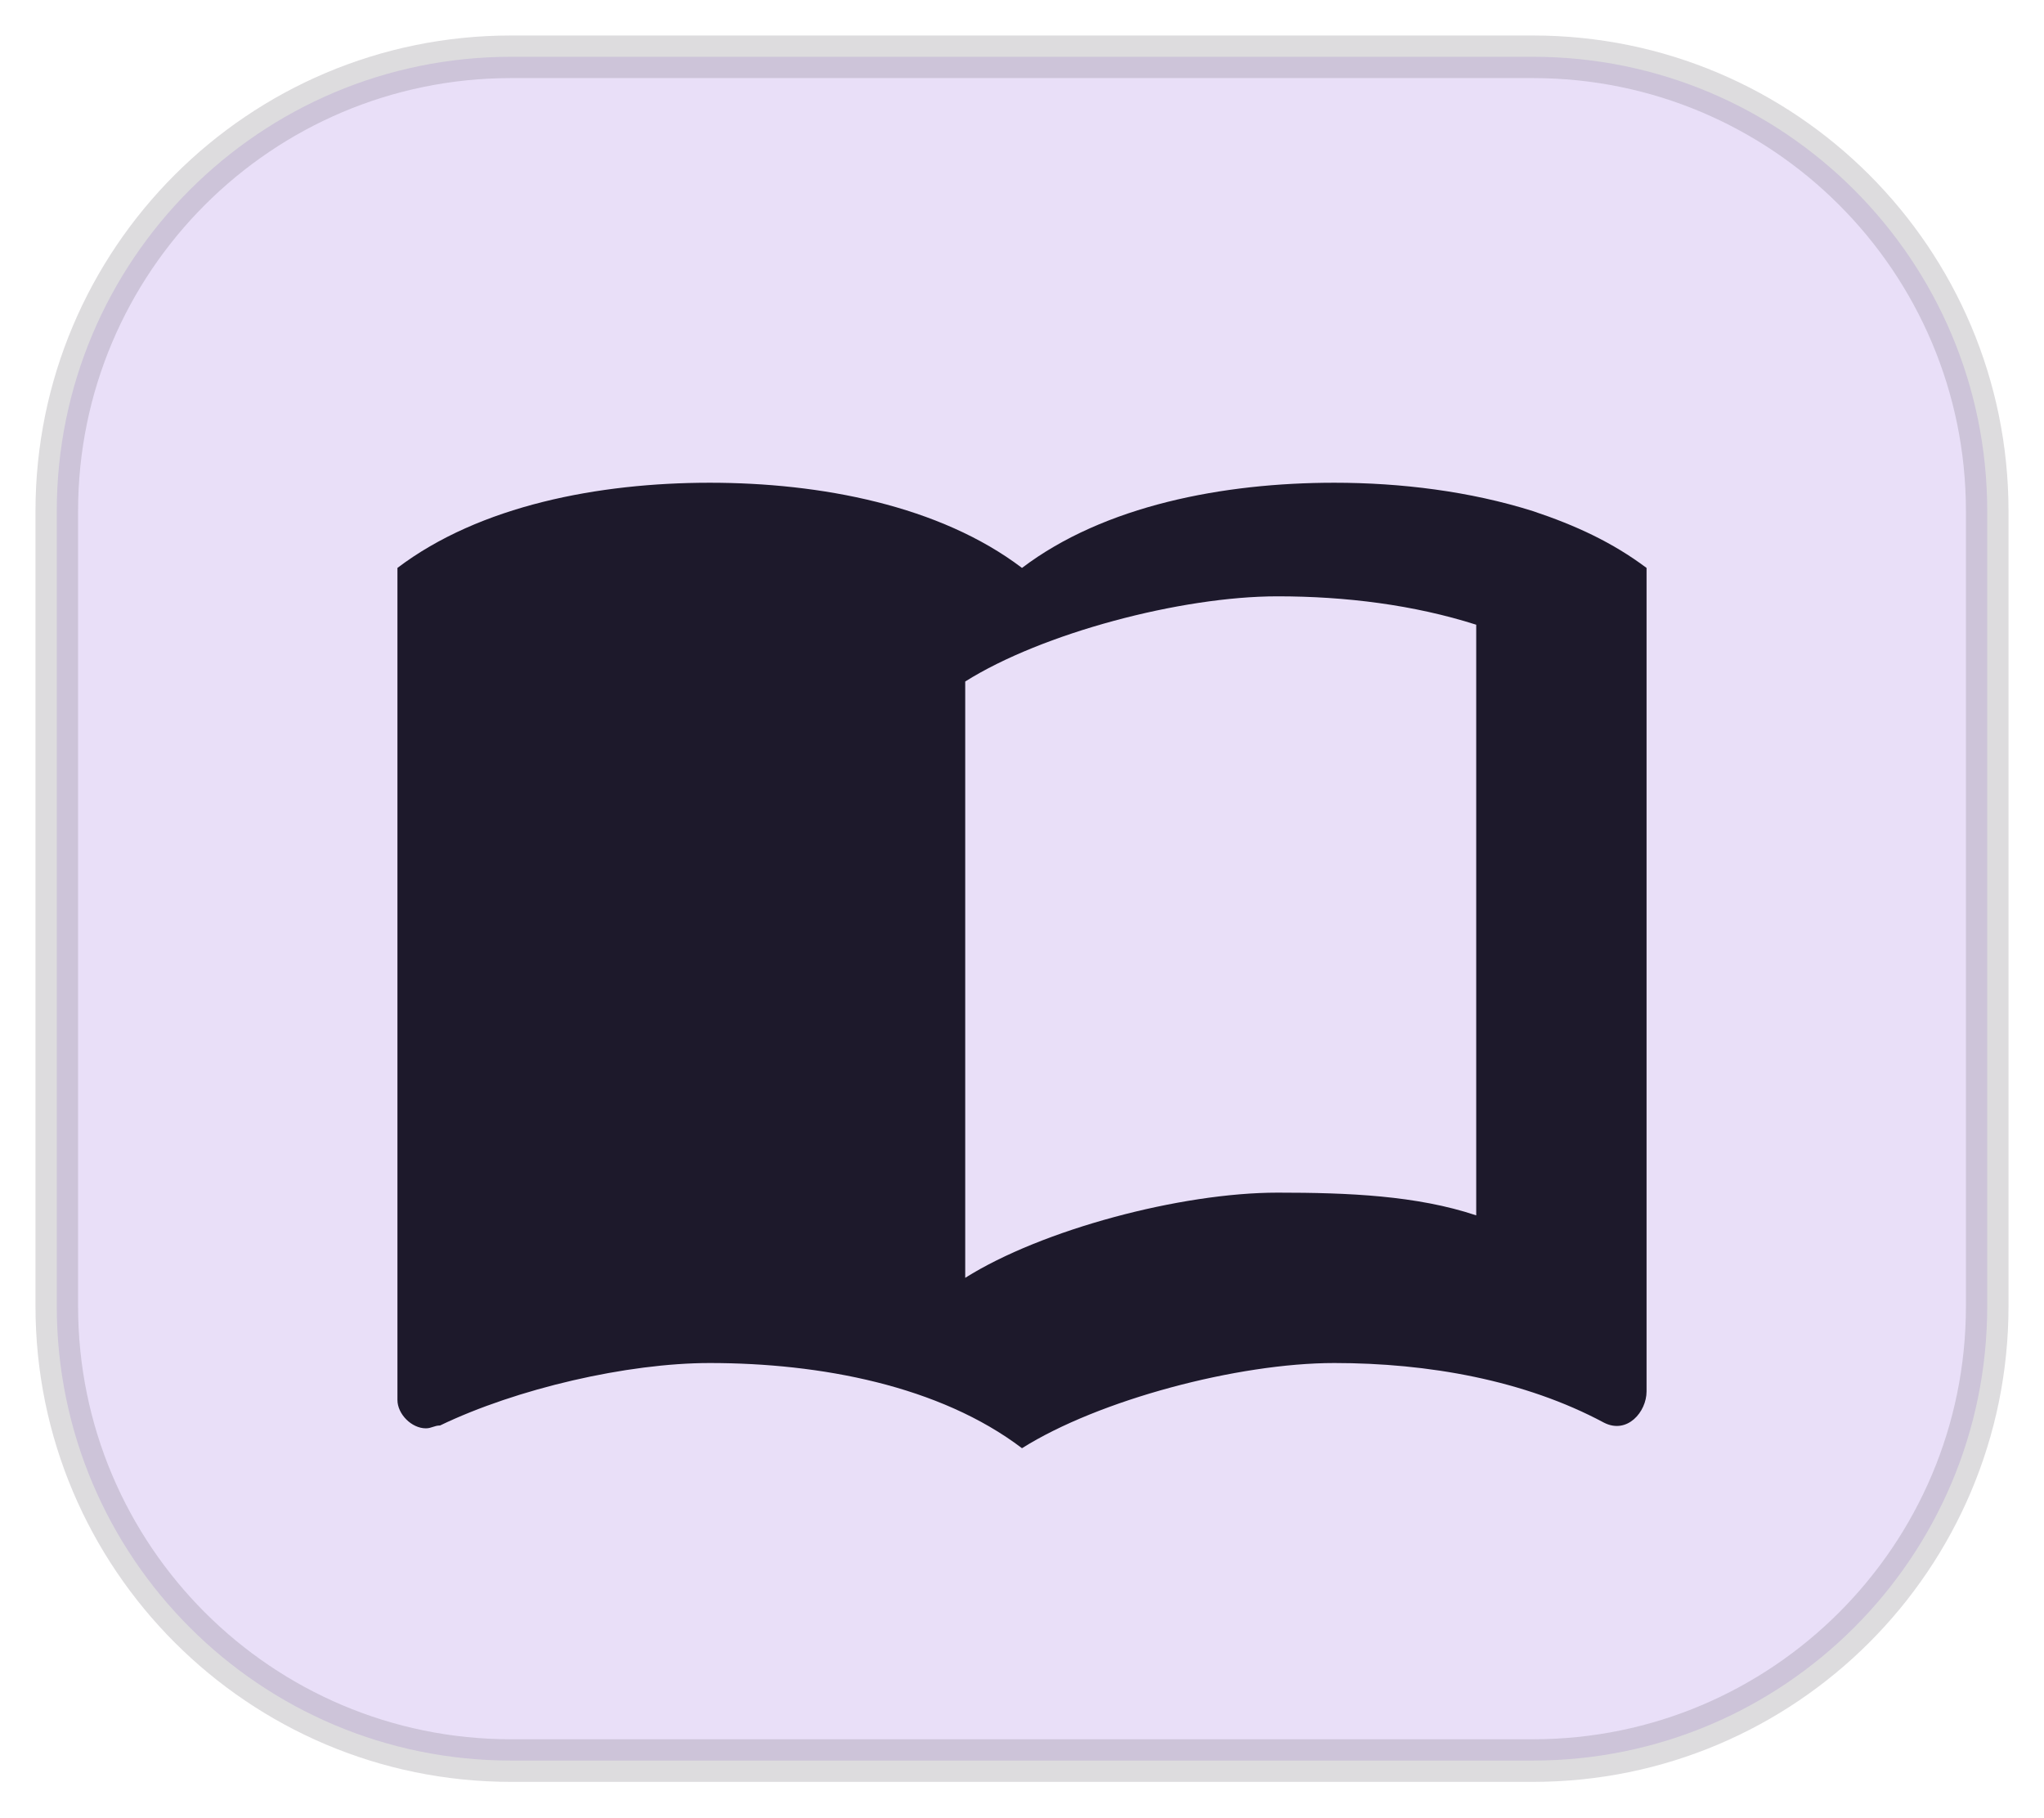
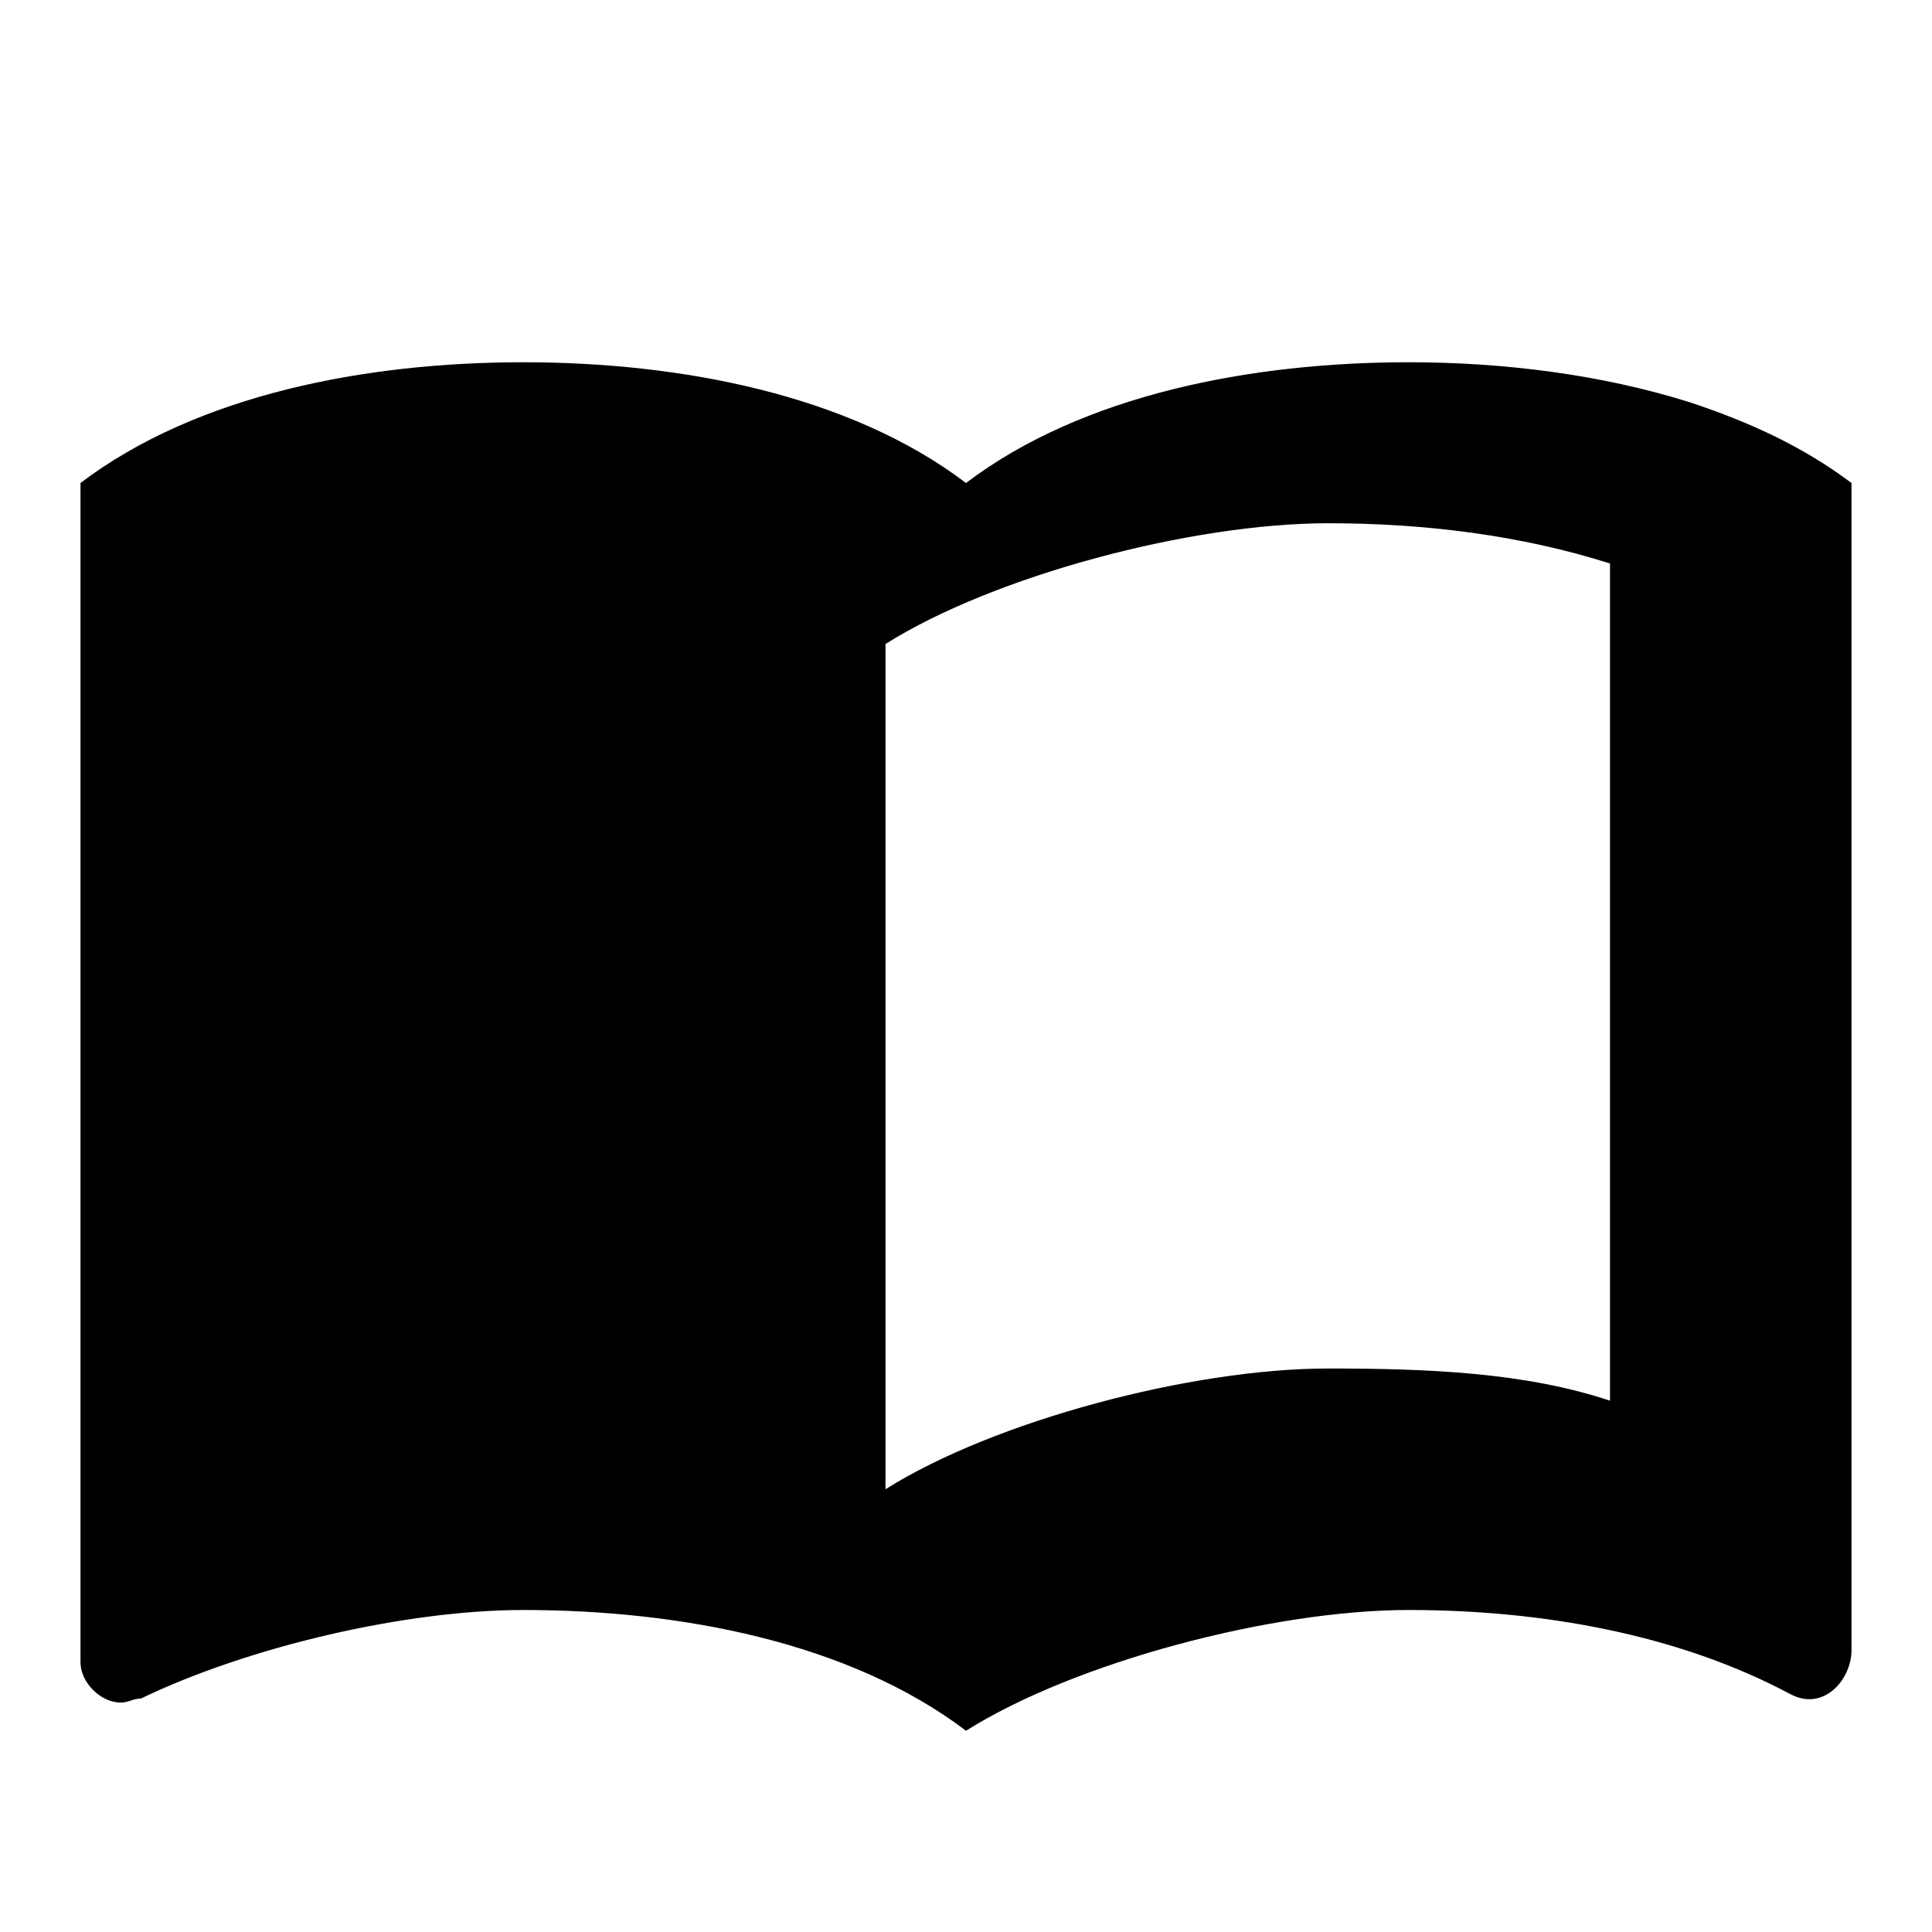
- <svg xmlns="http://www.w3.org/2000/svg" width="36" height="32" viewBox="0 0 36 32">
-   <rect x="1" y="1" width="34" height="30" rx="8" ry="8" fill="#E8DEF8" fill-opacity="0.95" stroke="#79747E" stroke-opacity="0.25" stroke-width="0.75" />
-   <g transform="translate(6, 4)">
-     <path fill="#1D192B" d="M21 5c-1.11-.35-2.33-.5-3.5-.5-1.95 0-4.05.4-5.5 1.5-1.45-1.1-3.55-1.5-5.5-1.5S2.45 4.9 1 6v14.65c0 .25.25.5.5.5.1 0 .15-.05.25-.05C3.1 20.45 5.05 20 6.5 20c1.95 0 4.05.4 5.5 1.5 1.35-.85 3.8-1.5 5.5-1.5 1.65 0 3.35.3 4.75 1.05.41.21.75-.19.75-.55V6c-.6-.45-1.25-.75-2-1zm-1 12.4c-1.05-.35-2.25-.4-3.5-.4-1.7 0-4.15.65-5.5 1.5V8c1.35-.85 3.8-1.5 5.5-1.5 1.2 0 2.4.15 3.5.5v10.4z" />
-   </g>
+ <svg xmlns="http://www.w3.org/2000/svg" width="24" height="24" viewBox="0 0 24 24">
+   <path fill="#000000" d="M21 5c-1.11-.35-2.33-.5-3.5-.5-1.95 0-4.05.4-5.5 1.5-1.45-1.1-3.55-1.5-5.5-1.5S2.45 4.9 1 6v14.65c0 .25.25.5.5.5.1 0 .15-.05.25-.05C3.1 20.45 5.05 20 6.5 20c1.95 0 4.05.4 5.5 1.5 1.35-.85 3.8-1.5 5.5-1.5 1.65 0 3.35.3 4.75 1.05.41.21.75-.19.75-.55V6c-.6-.45-1.25-.75-2-1zm-1 12.4c-1.05-.35-2.25-.4-3.5-.4-1.7 0-4.15.65-5.5 1.5V8c1.35-.85 3.8-1.5 5.5-1.5 1.2 0 2.4.15 3.5.5v10.4z" />
</svg>
